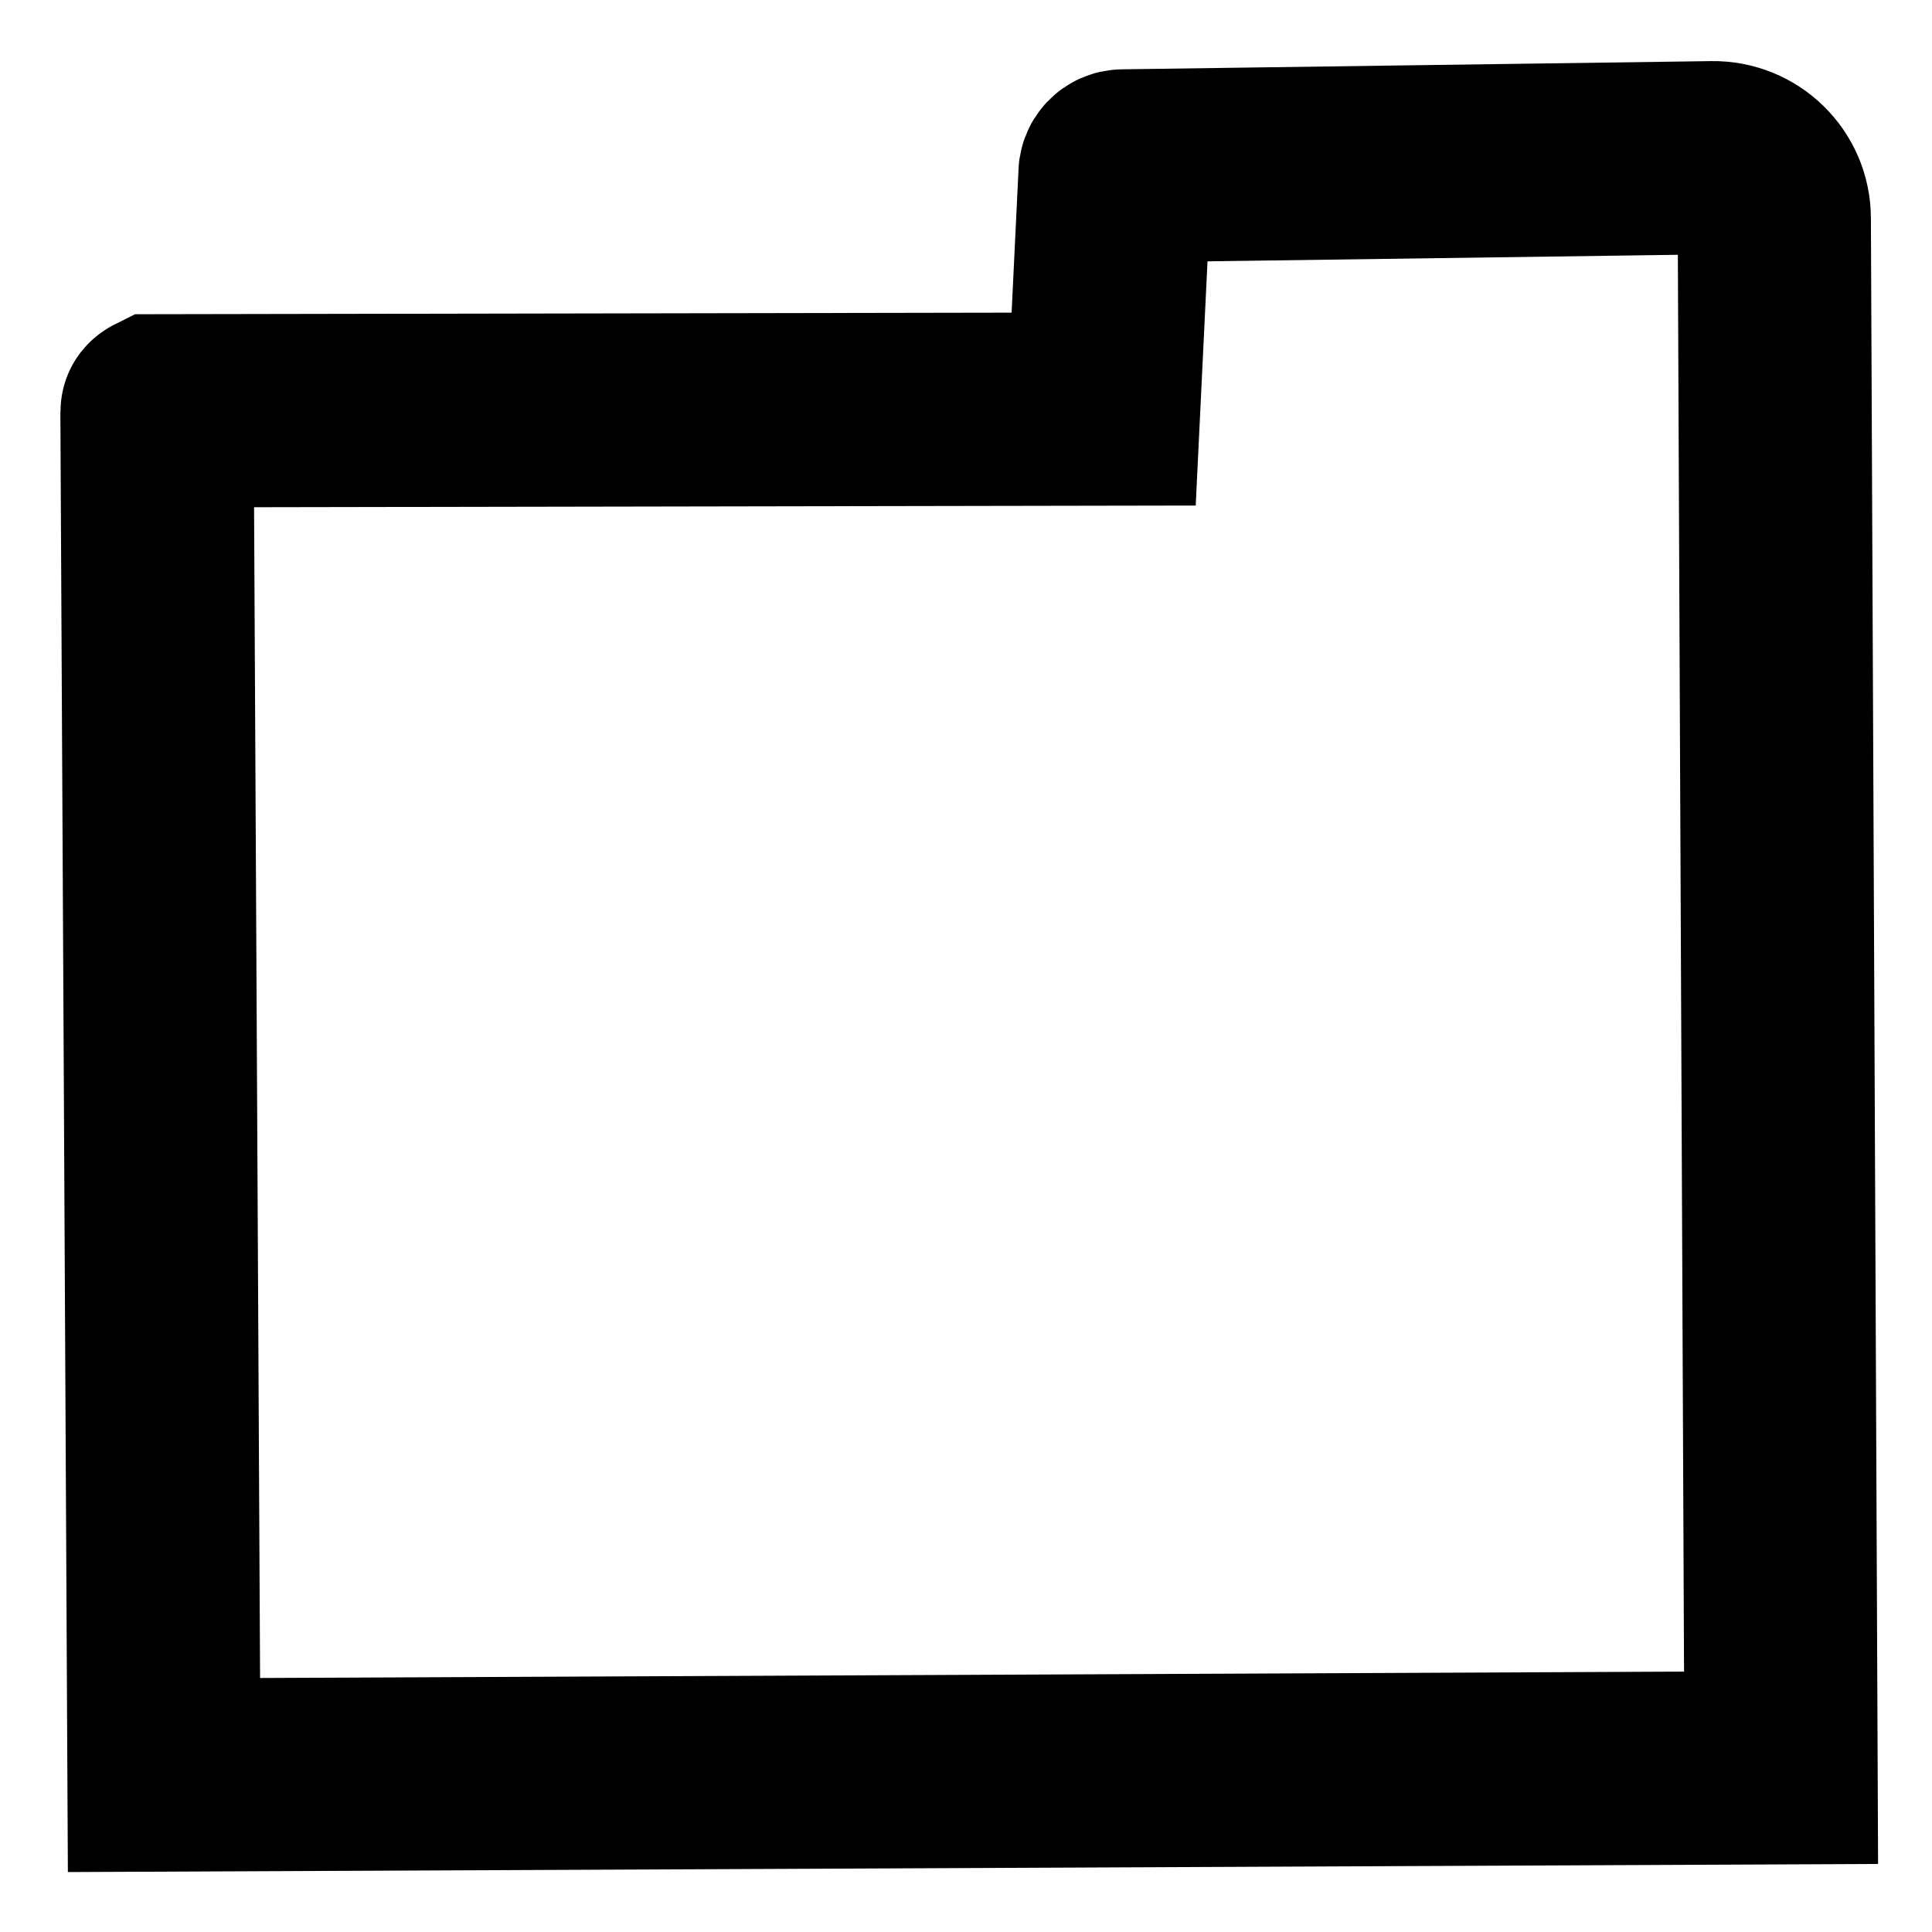
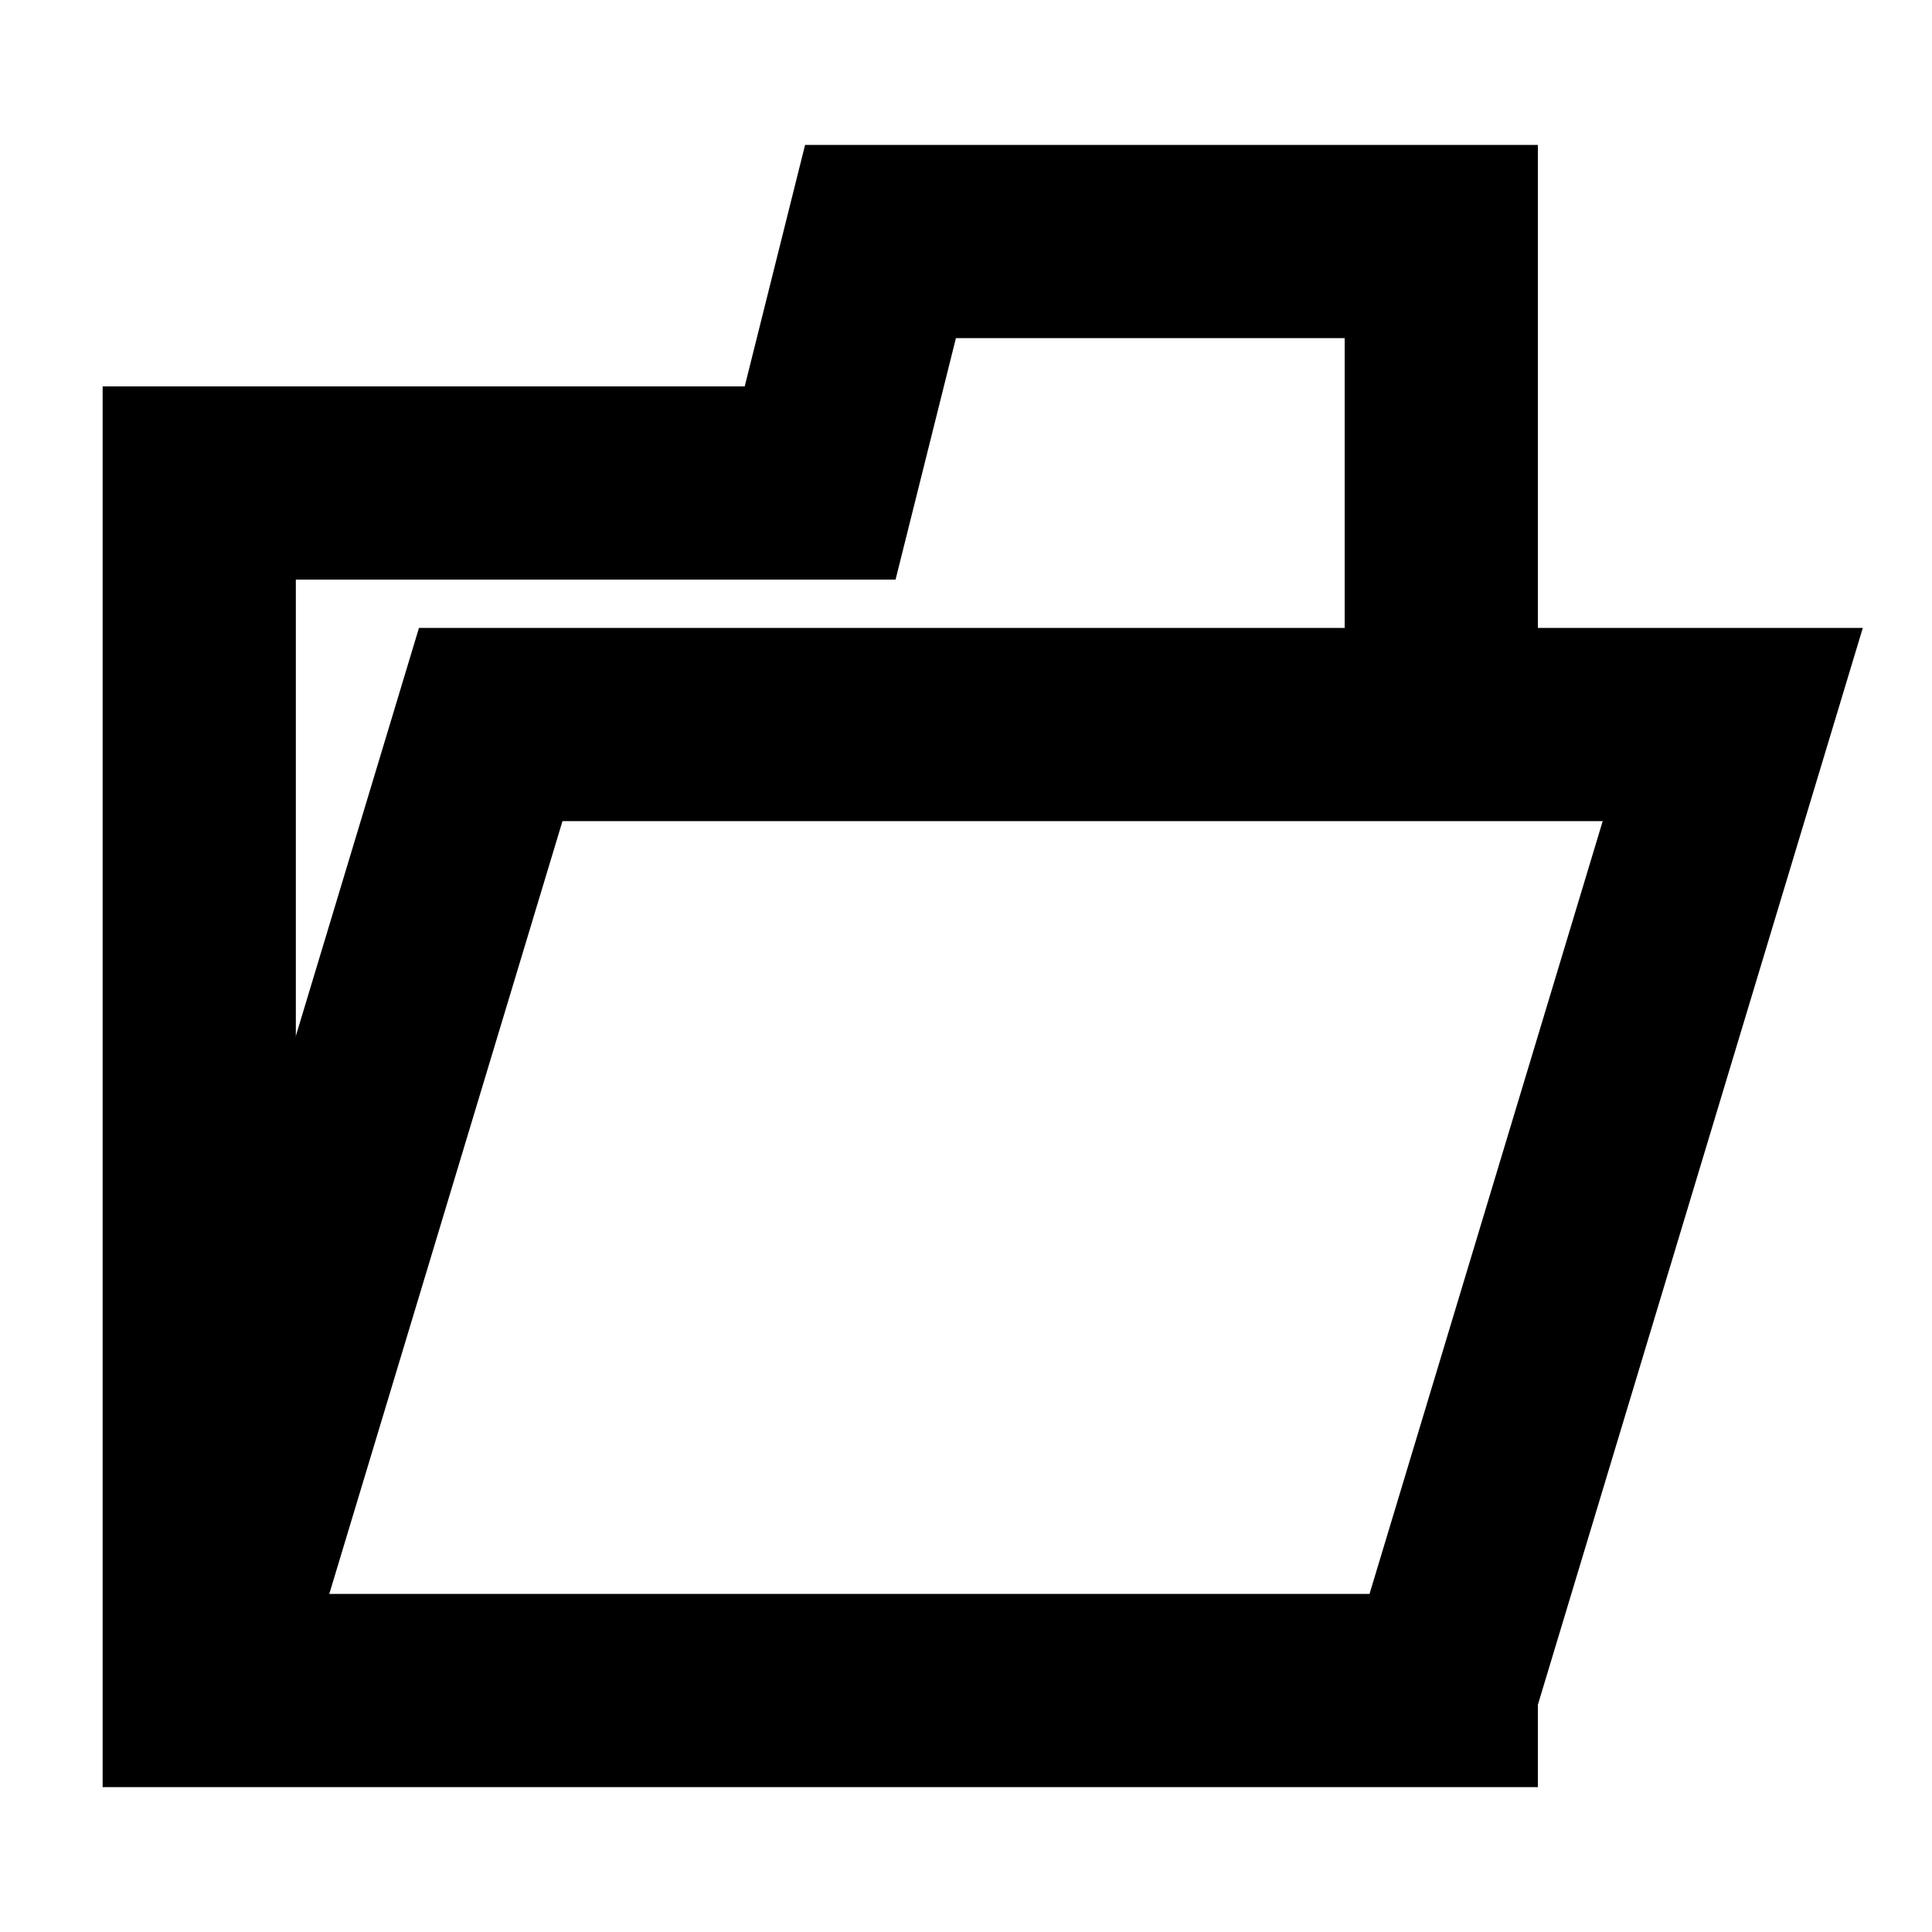
<svg xmlns="http://www.w3.org/2000/svg" id="Layer_3" viewBox="0 0 80 80">
  <defs>
    <style>.cls-1{fill:none;stroke:#000;stroke-miterlimit:10;stroke-width:8px;}</style>
  </defs>
-   <path class="cls-1" d="M6.5,17.05l.29,56.45,66.96-.3-.28-64.15c0-1.41-1.16-2.54-2.56-2.52l-24.41.34c-.19,0-.34.16-.33.35l-.47,9.72-39.16.07s-.04.02-.04.04Z" />
+   <polyline class="cls-1" points="59.68 27.2 59.68 20 59.68 10 36.46 10 33.96 20 8.25 20 8.25 70 59.68 70 59.68 67.28" />
+   <polyline class="cls-1" points="8.25 70 20.32 30 71.75 30 59.68 70" />
</svg>
